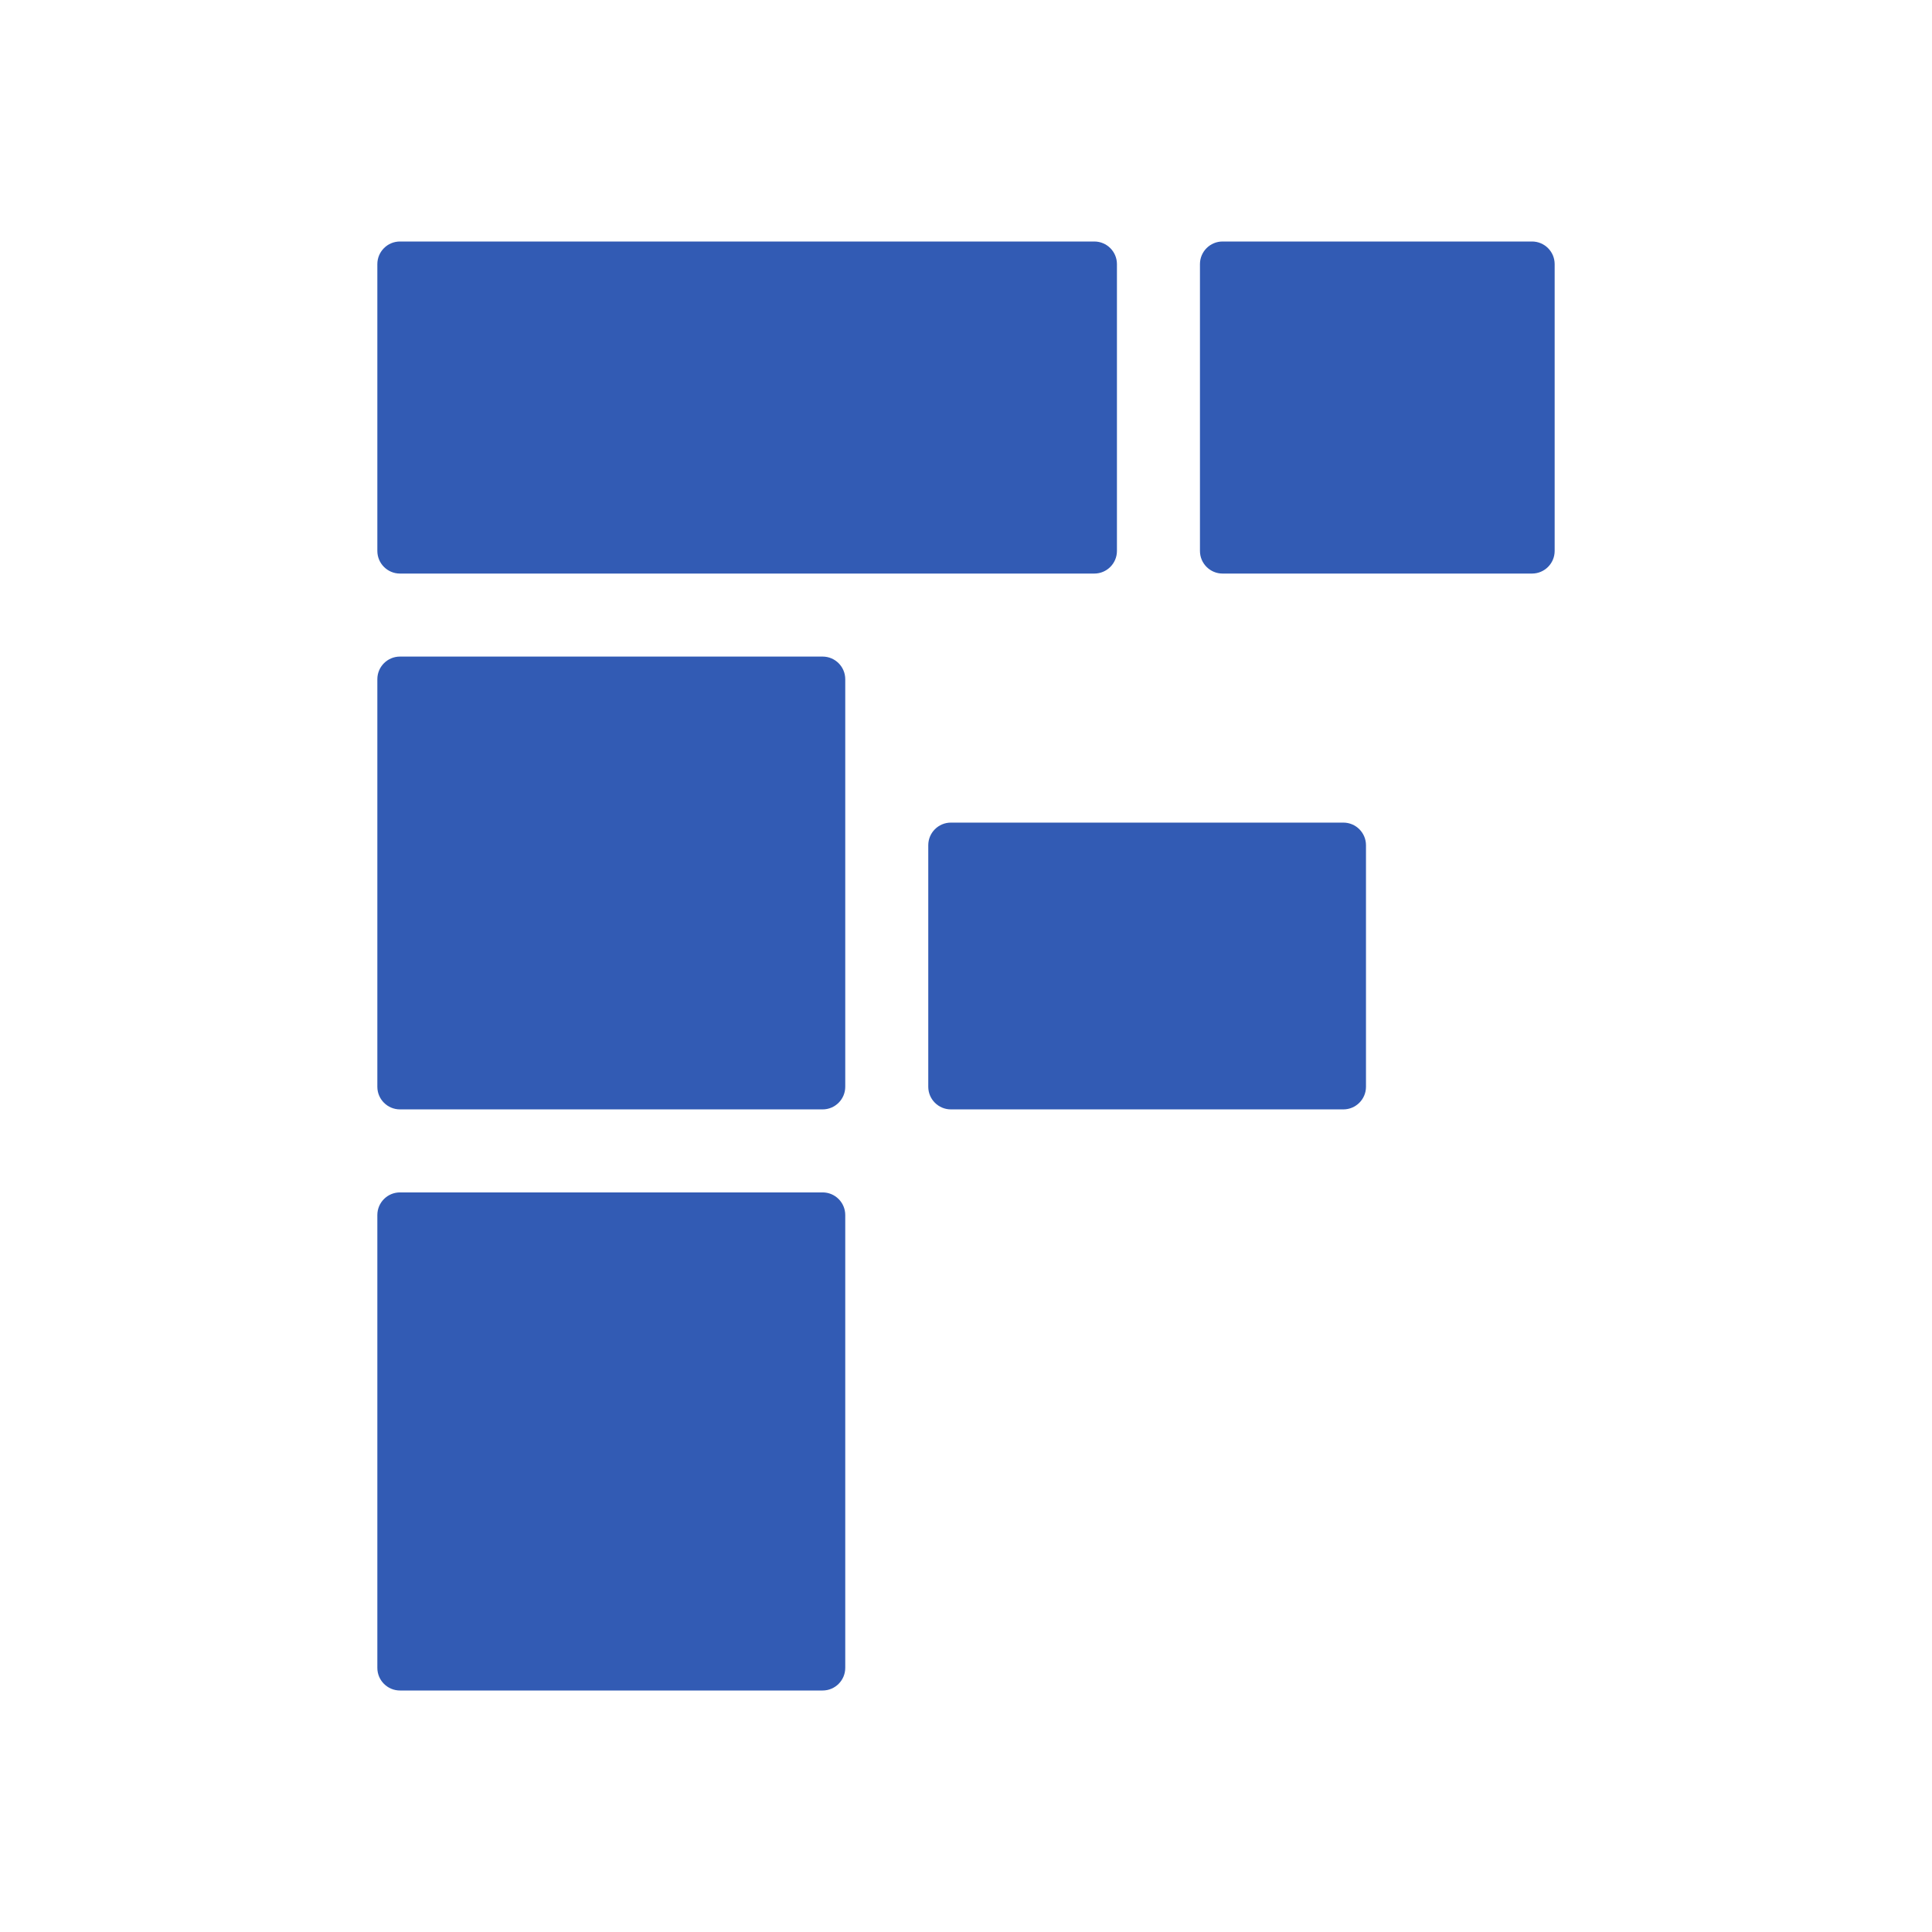
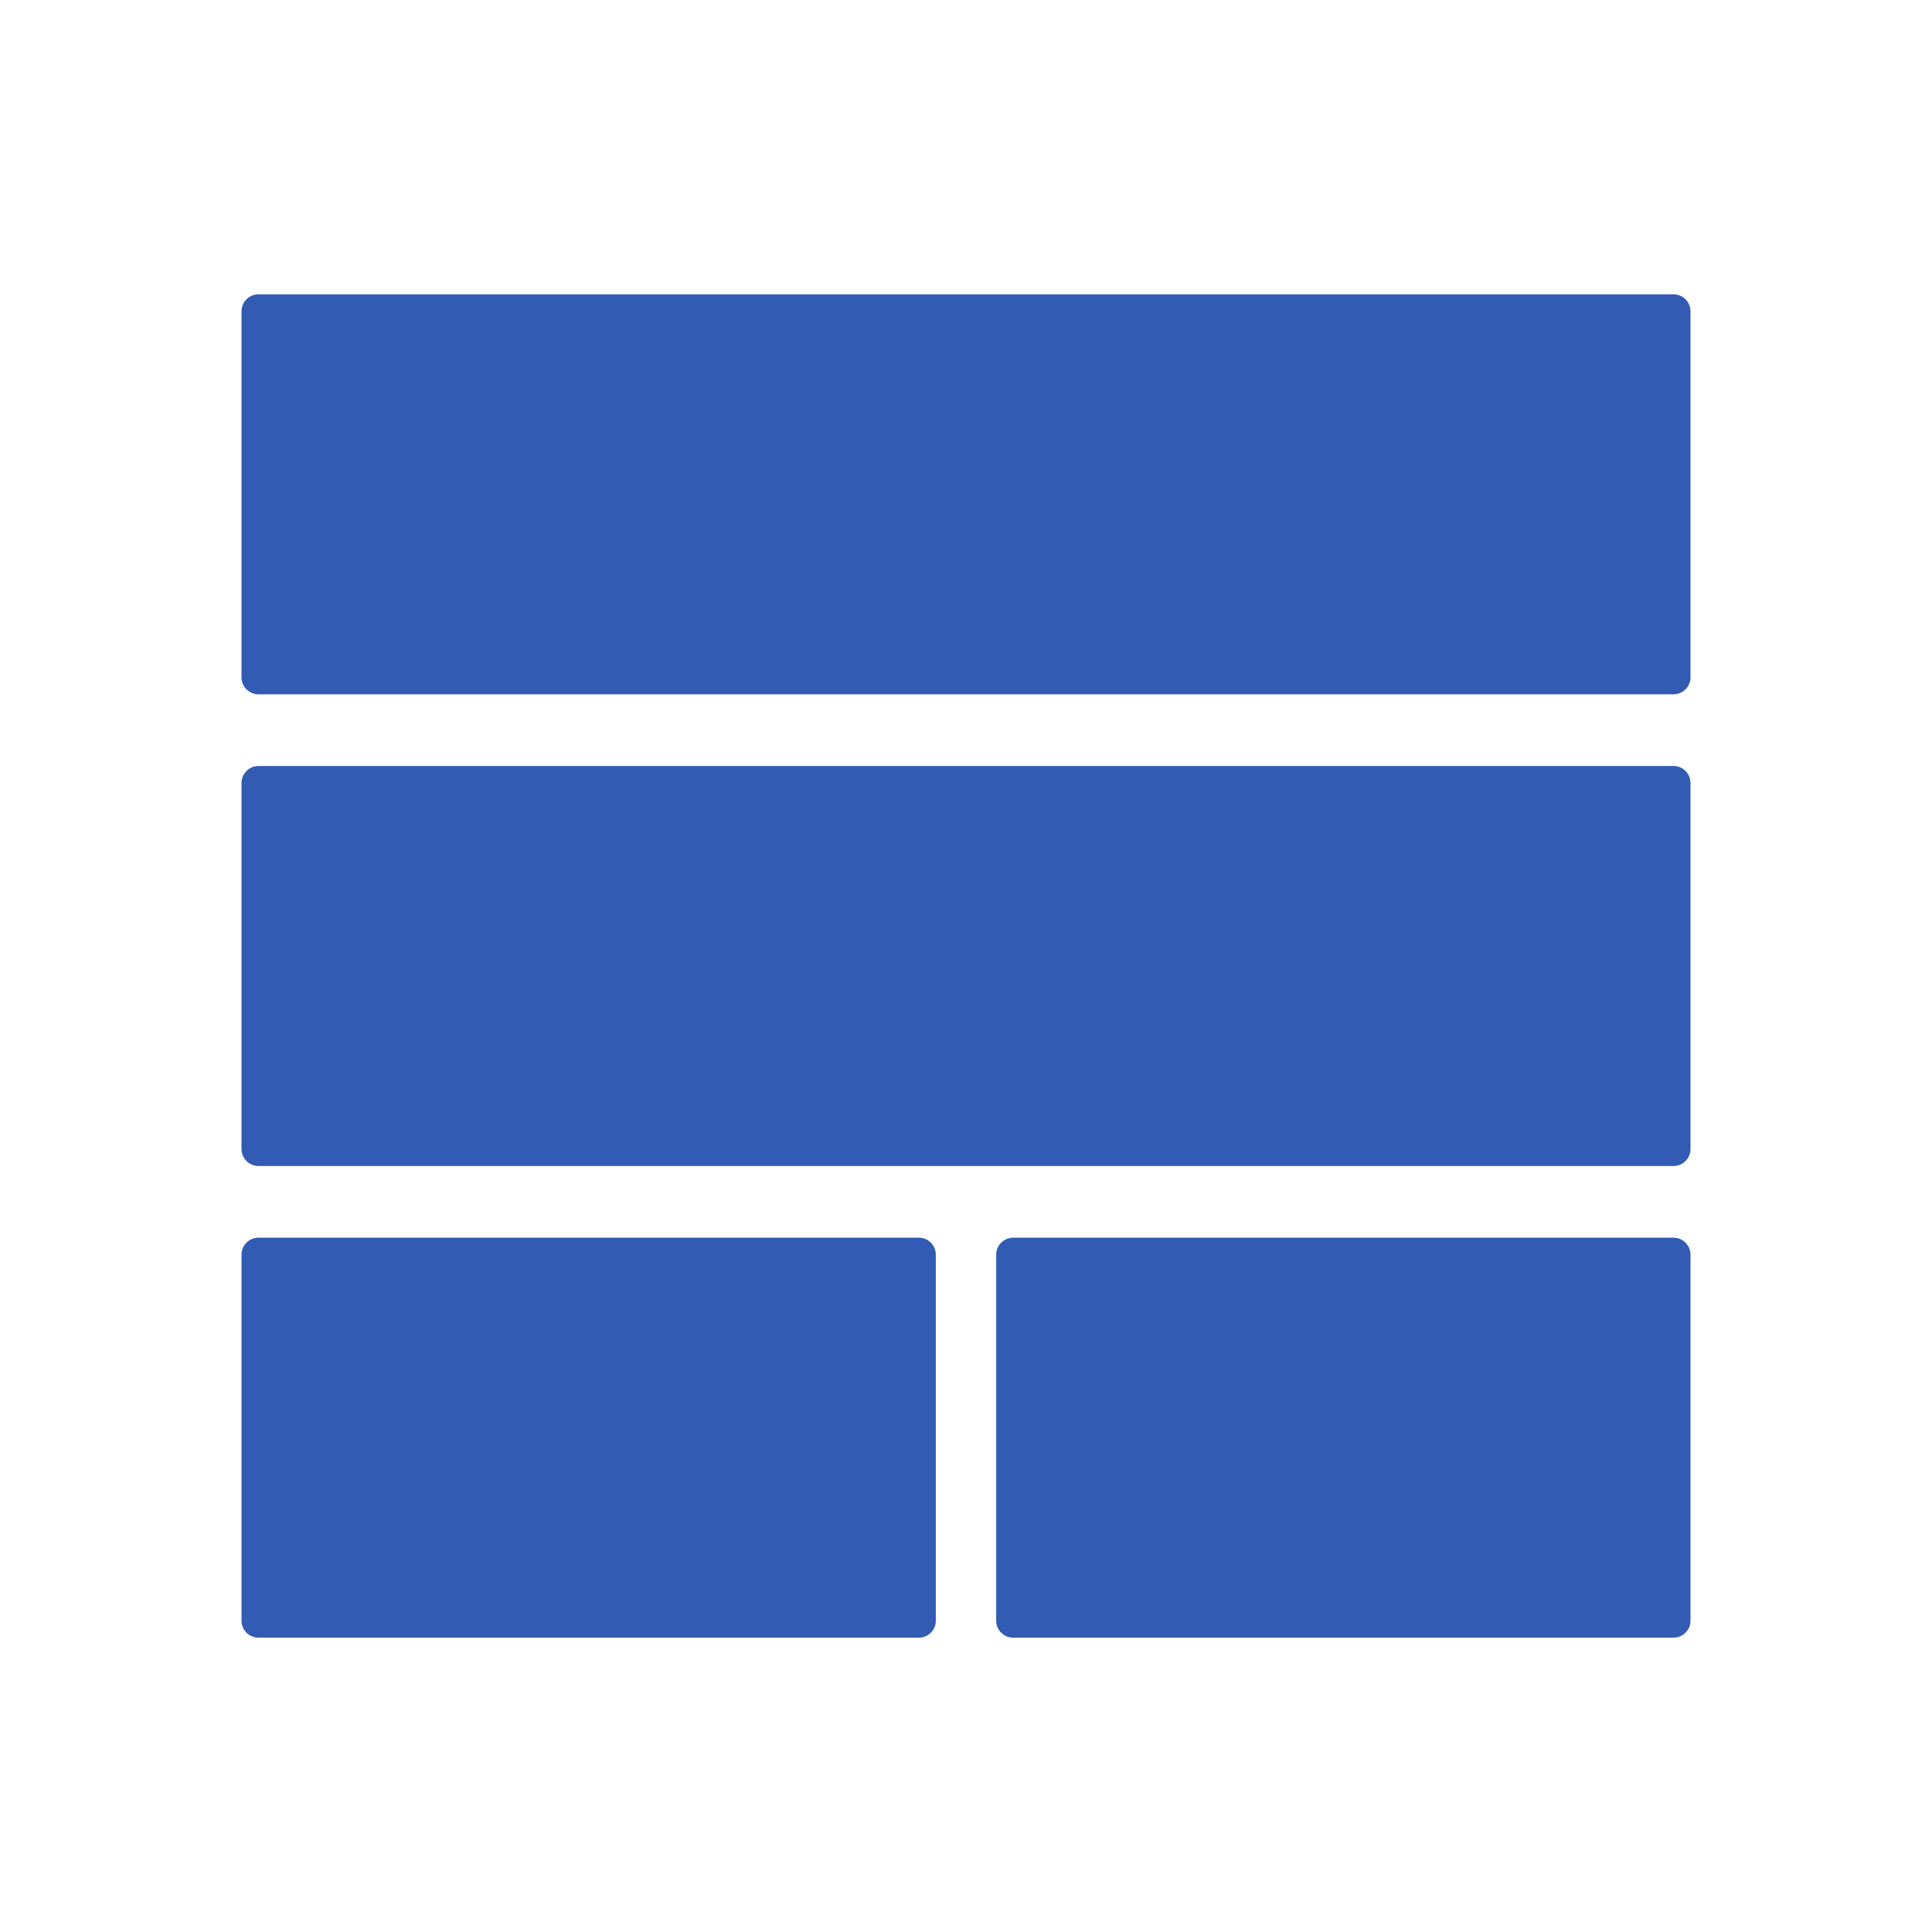
<svg xmlns="http://www.w3.org/2000/svg" width="1024" height="1024" viewBox="0 0 1024 1024">
  <g fill="#325bb4">
-     <rect x="200" y="128" width="392" height="176" rx="12" />
-     <rect x="636" y="128" width="188" height="176" rx="12" />
-     <rect x="200" y="348" width="248" height="240" rx="12" />
-     <rect x="492" y="436" width="232" height="152" rx="12" />
-     <rect x="200" y="632" width="248" height="264" rx="12" />
+     <rect x="128" y="156" width="768" height="212" rx="9" />
+     <rect x="128" y="406" width="768" height="212" rx="9" />
+     <rect x="128" y="656" width="368" height="212" rx="9" />
+     <rect x="528" y="656" width="368" height="212" rx="9" />
  </g>
</svg>
